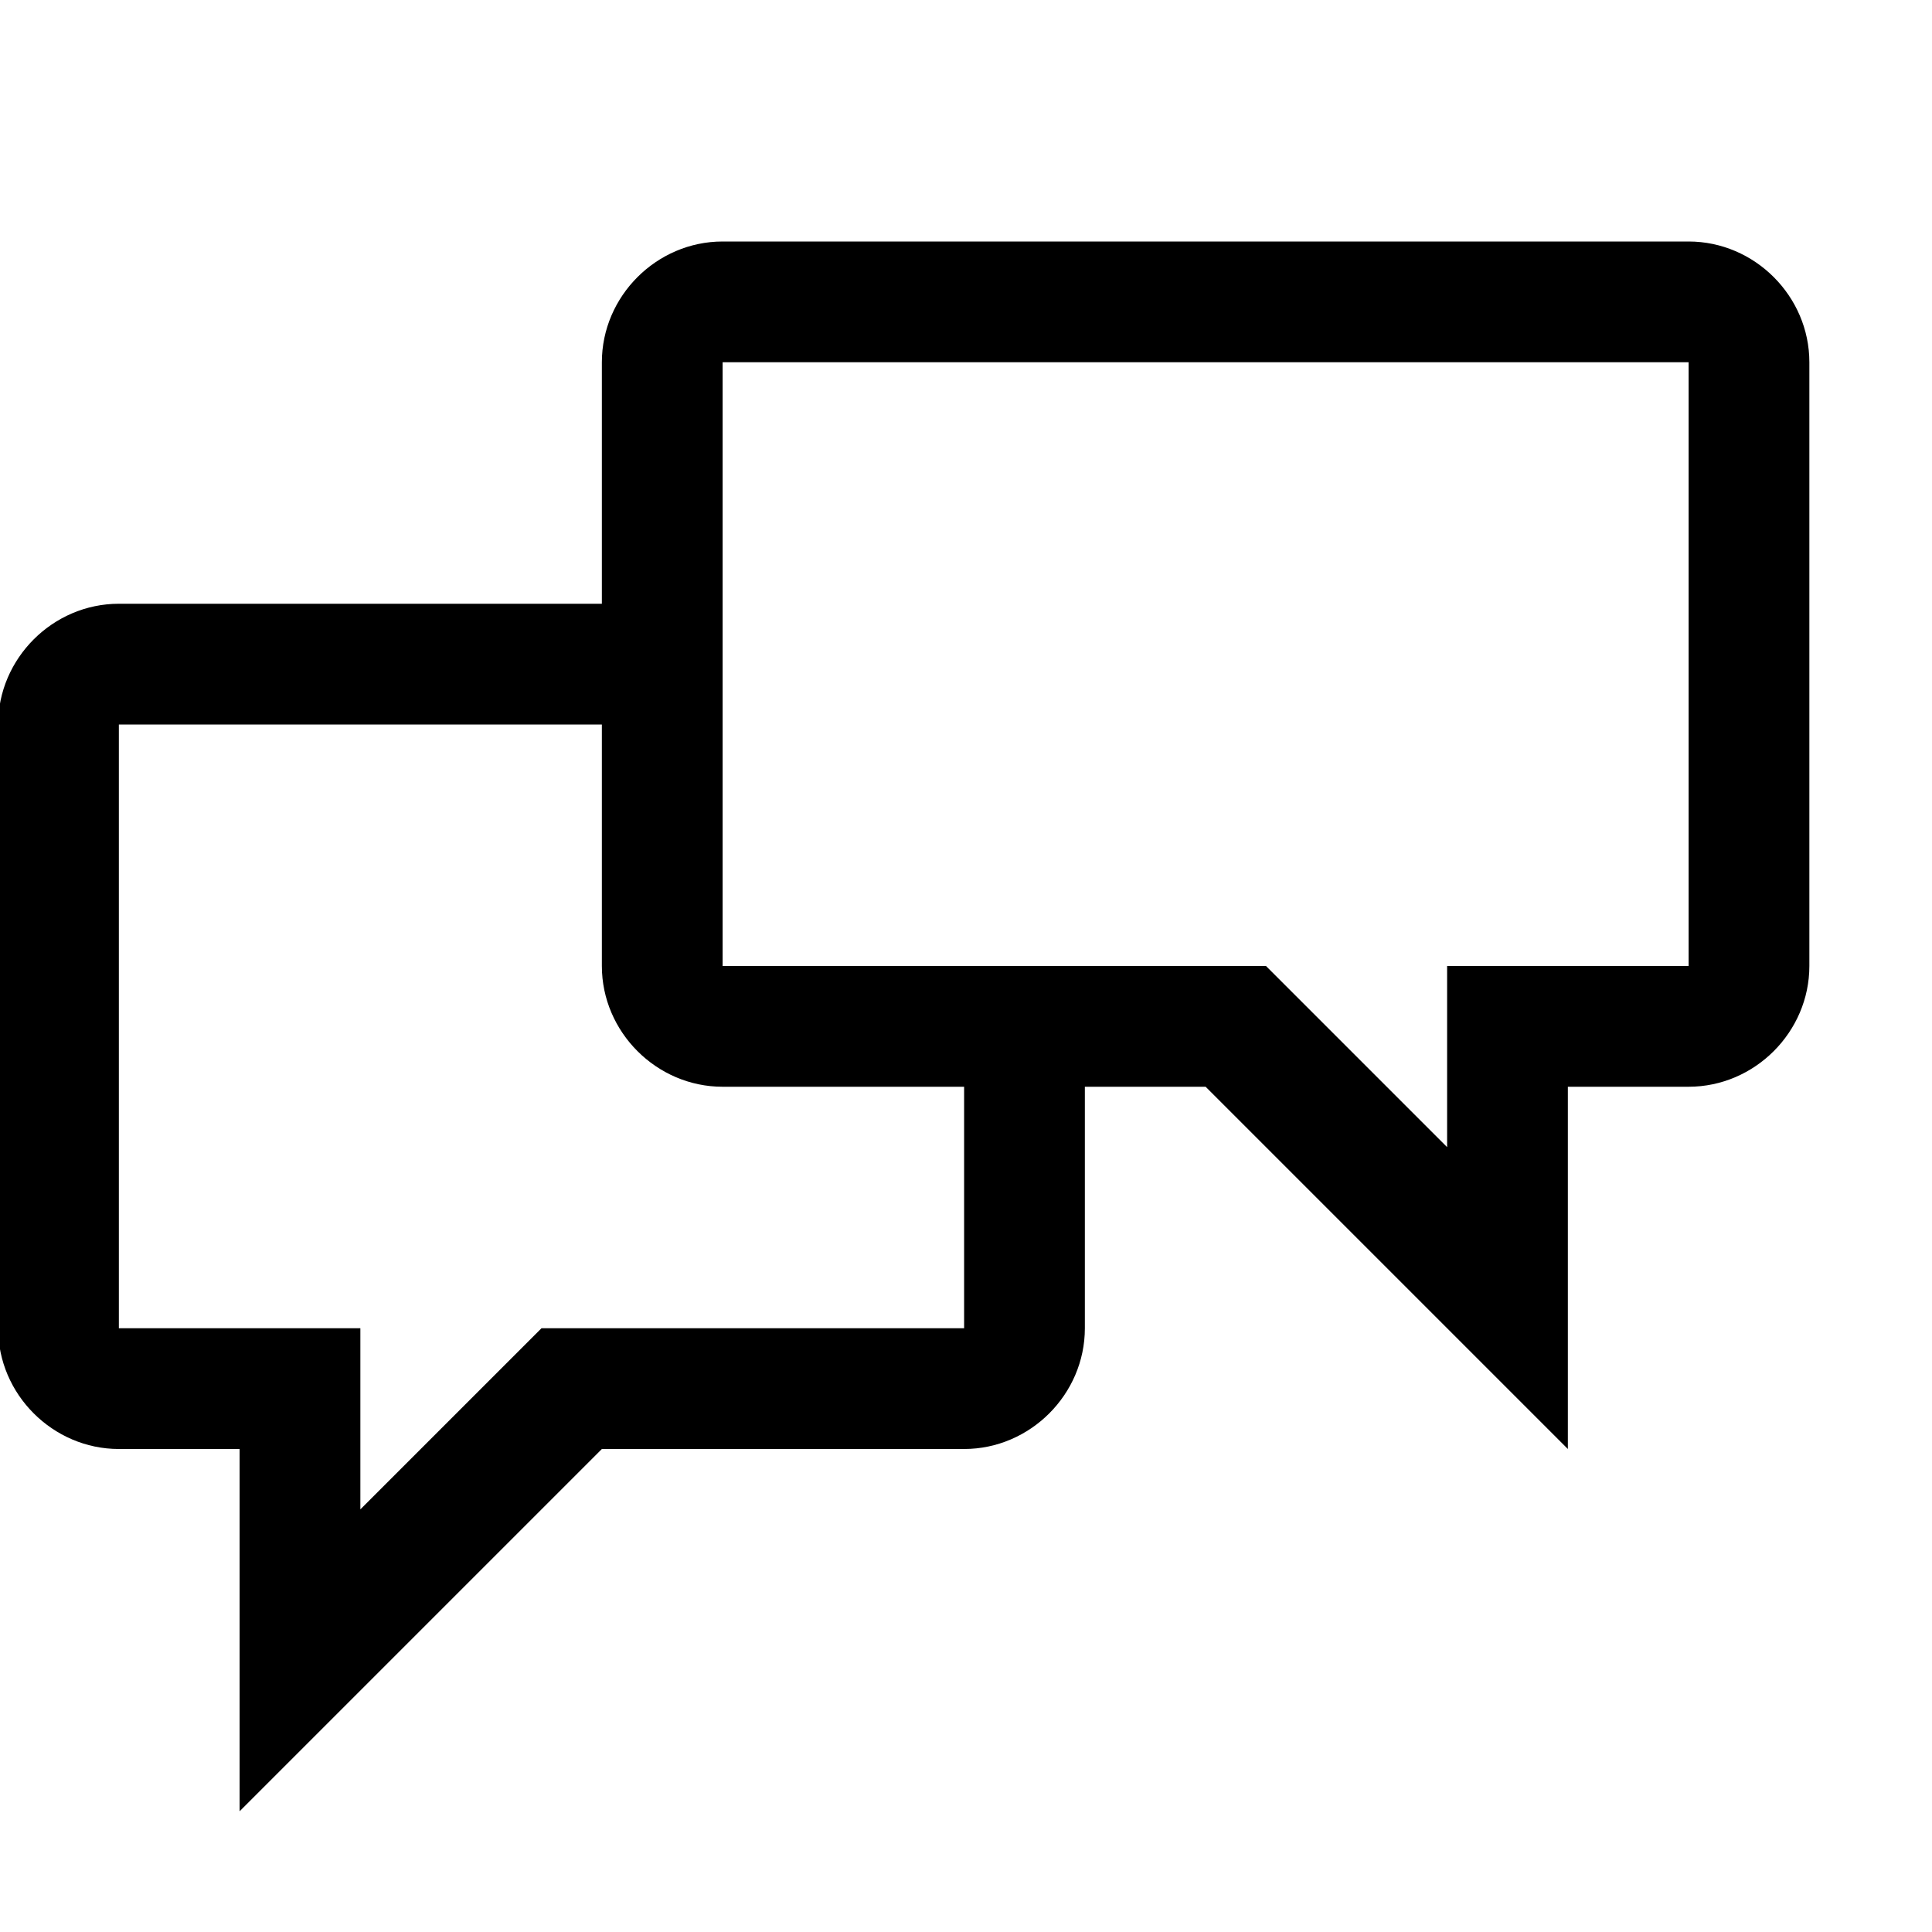
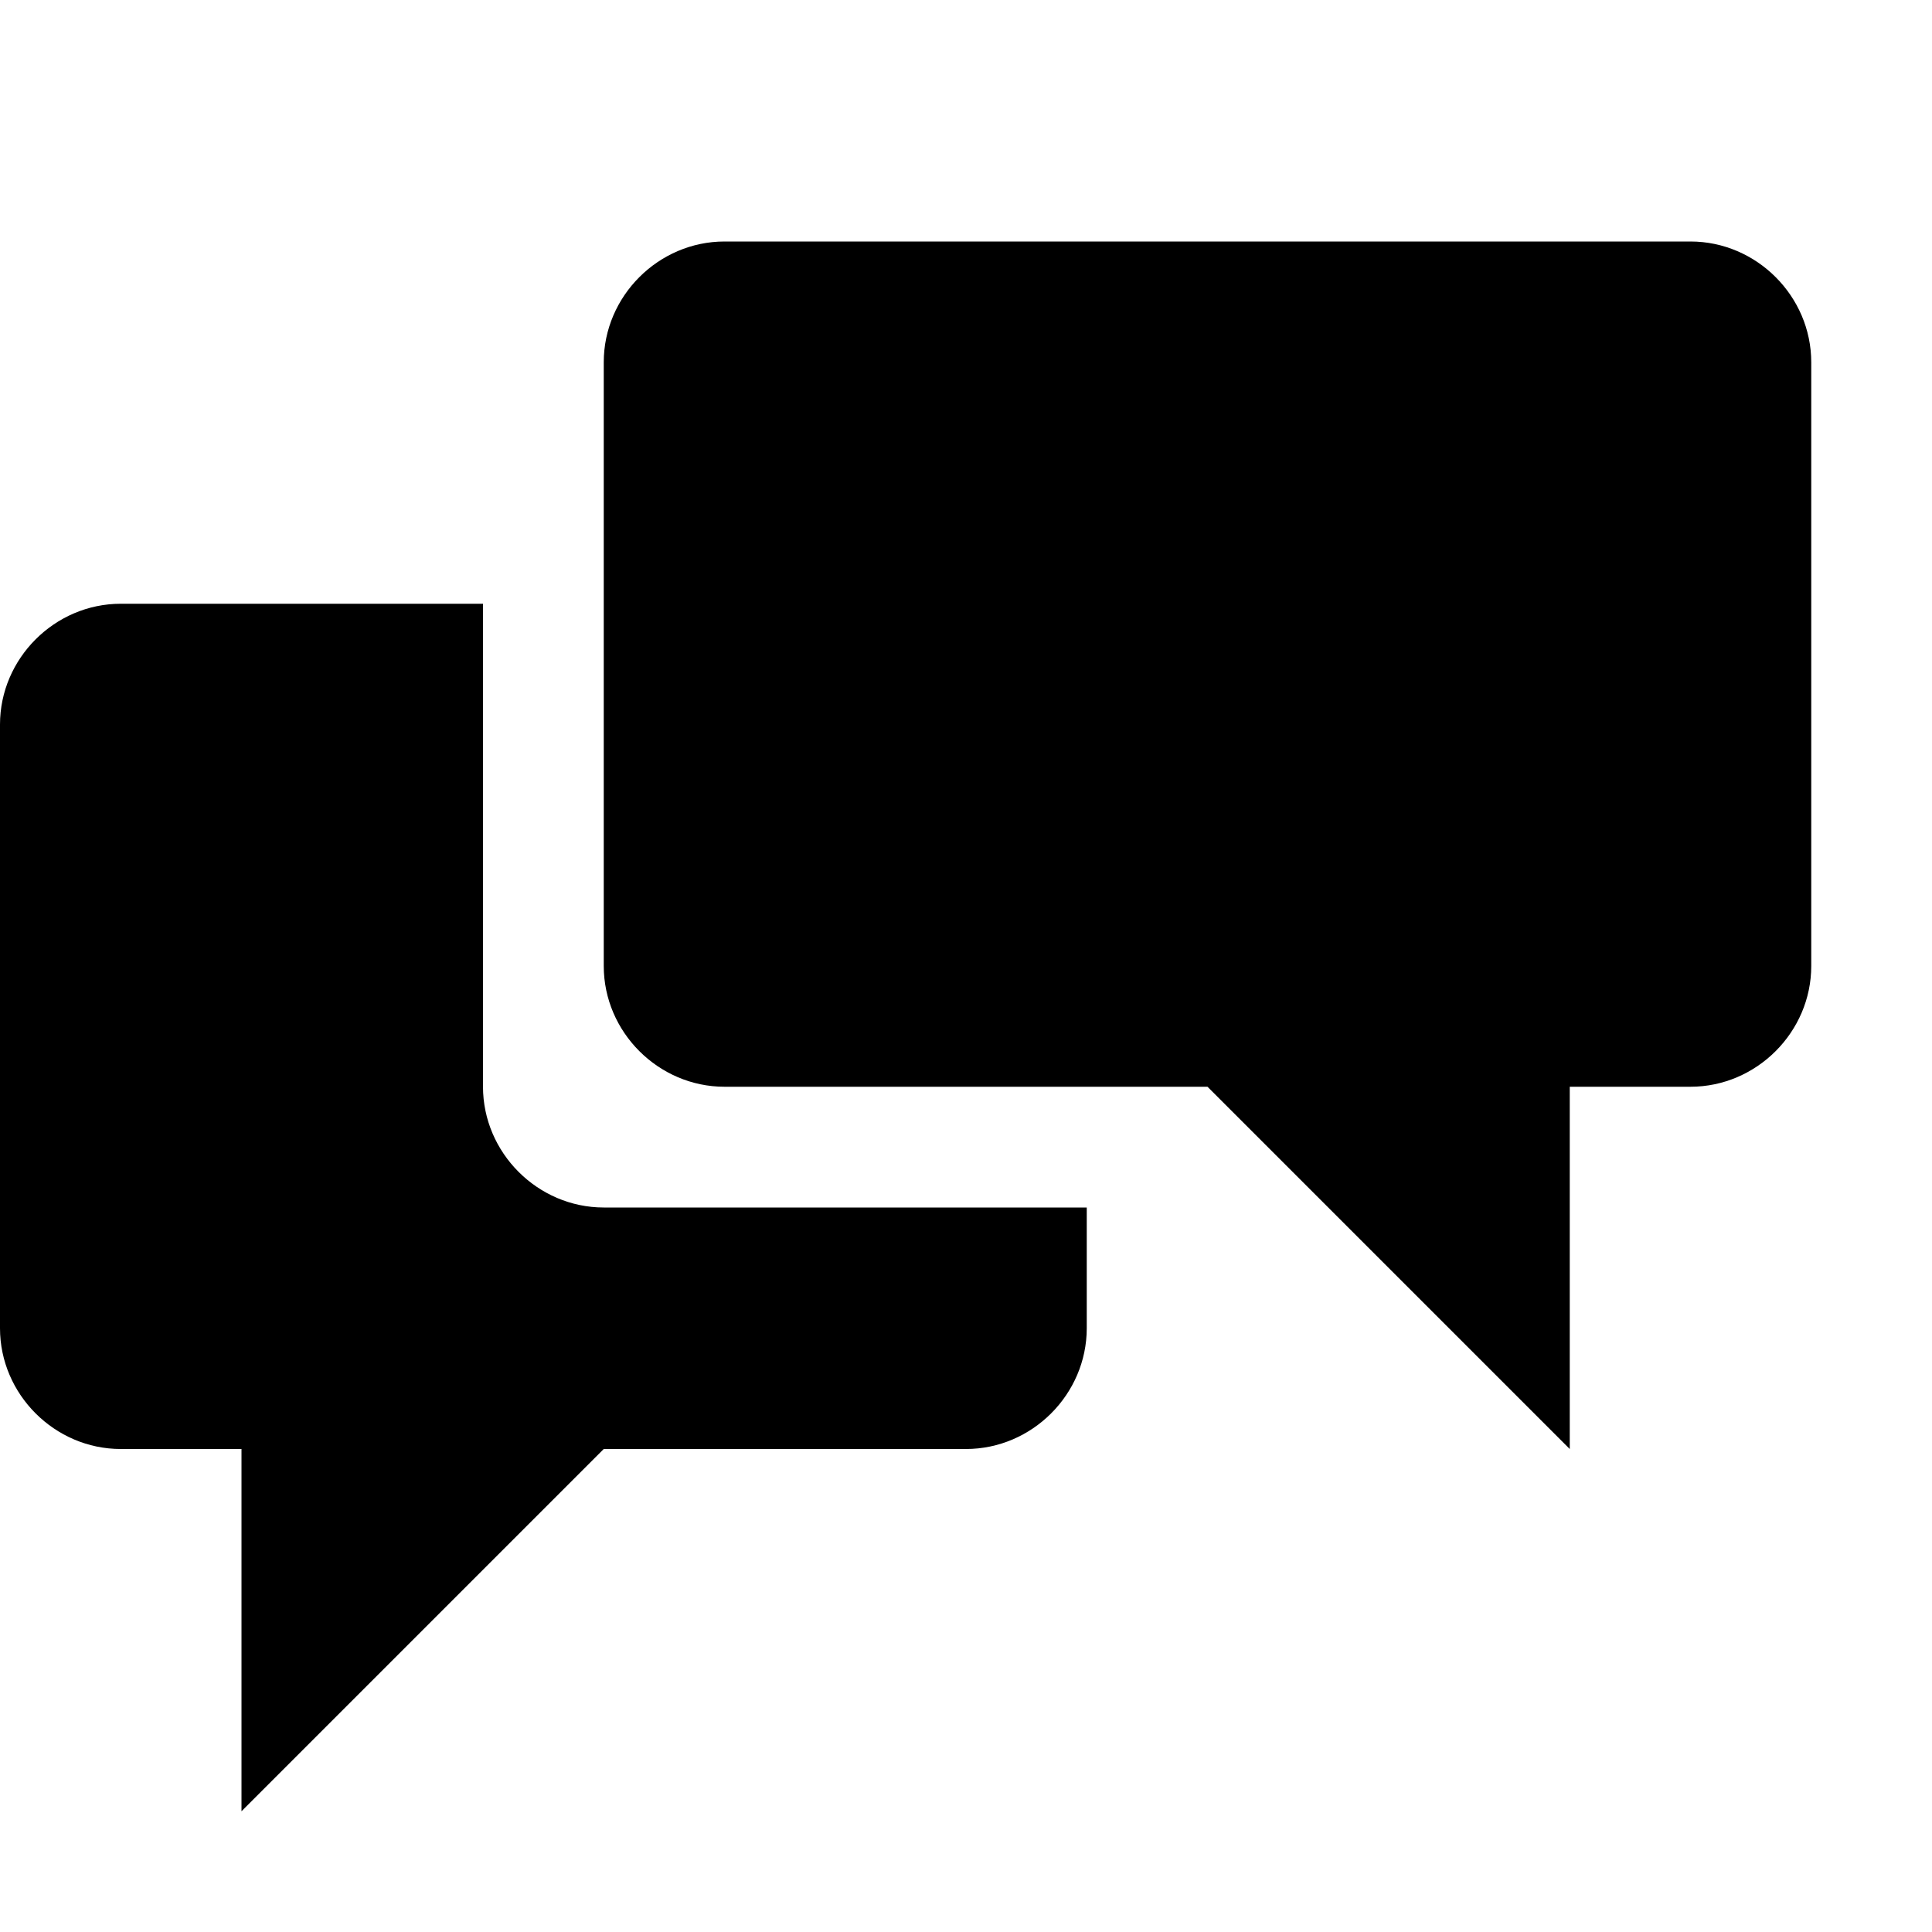
<svg xmlns="http://www.w3.org/2000/svg" height="1024" width="1024">
-   <path d="M895 128H383c-35 0-64 29-64 64v128H63c-35 0-64 29-64 64v320c0 35 29 64 64 64h64v192l192-192h192c35 0 64-29 64-64V576h64l192 192V576h64c35 0 64-29 64-64V192c0-35-29-64-64-64zM511 704H287l-96 96v-96H63V384h256v128c0 35 29 64 64 64h128v128z m384-192H767v96l-96-96H383V192h512v320z" />
+   <path d="M256 576c0 35 29 64 64 64h256v64c0 35-29 64-64 64H320L128 960V768H64c-35 0-64-29-64-64V384c0-35 29-64 64-64h192v256z m640-448H384c-35 0-64 29-64 64v320c0 35 29 64 64 64h256l192 192V576h64c35 0 64-29 64-64V192c0-35-29-64-64-64z" />
</svg>
